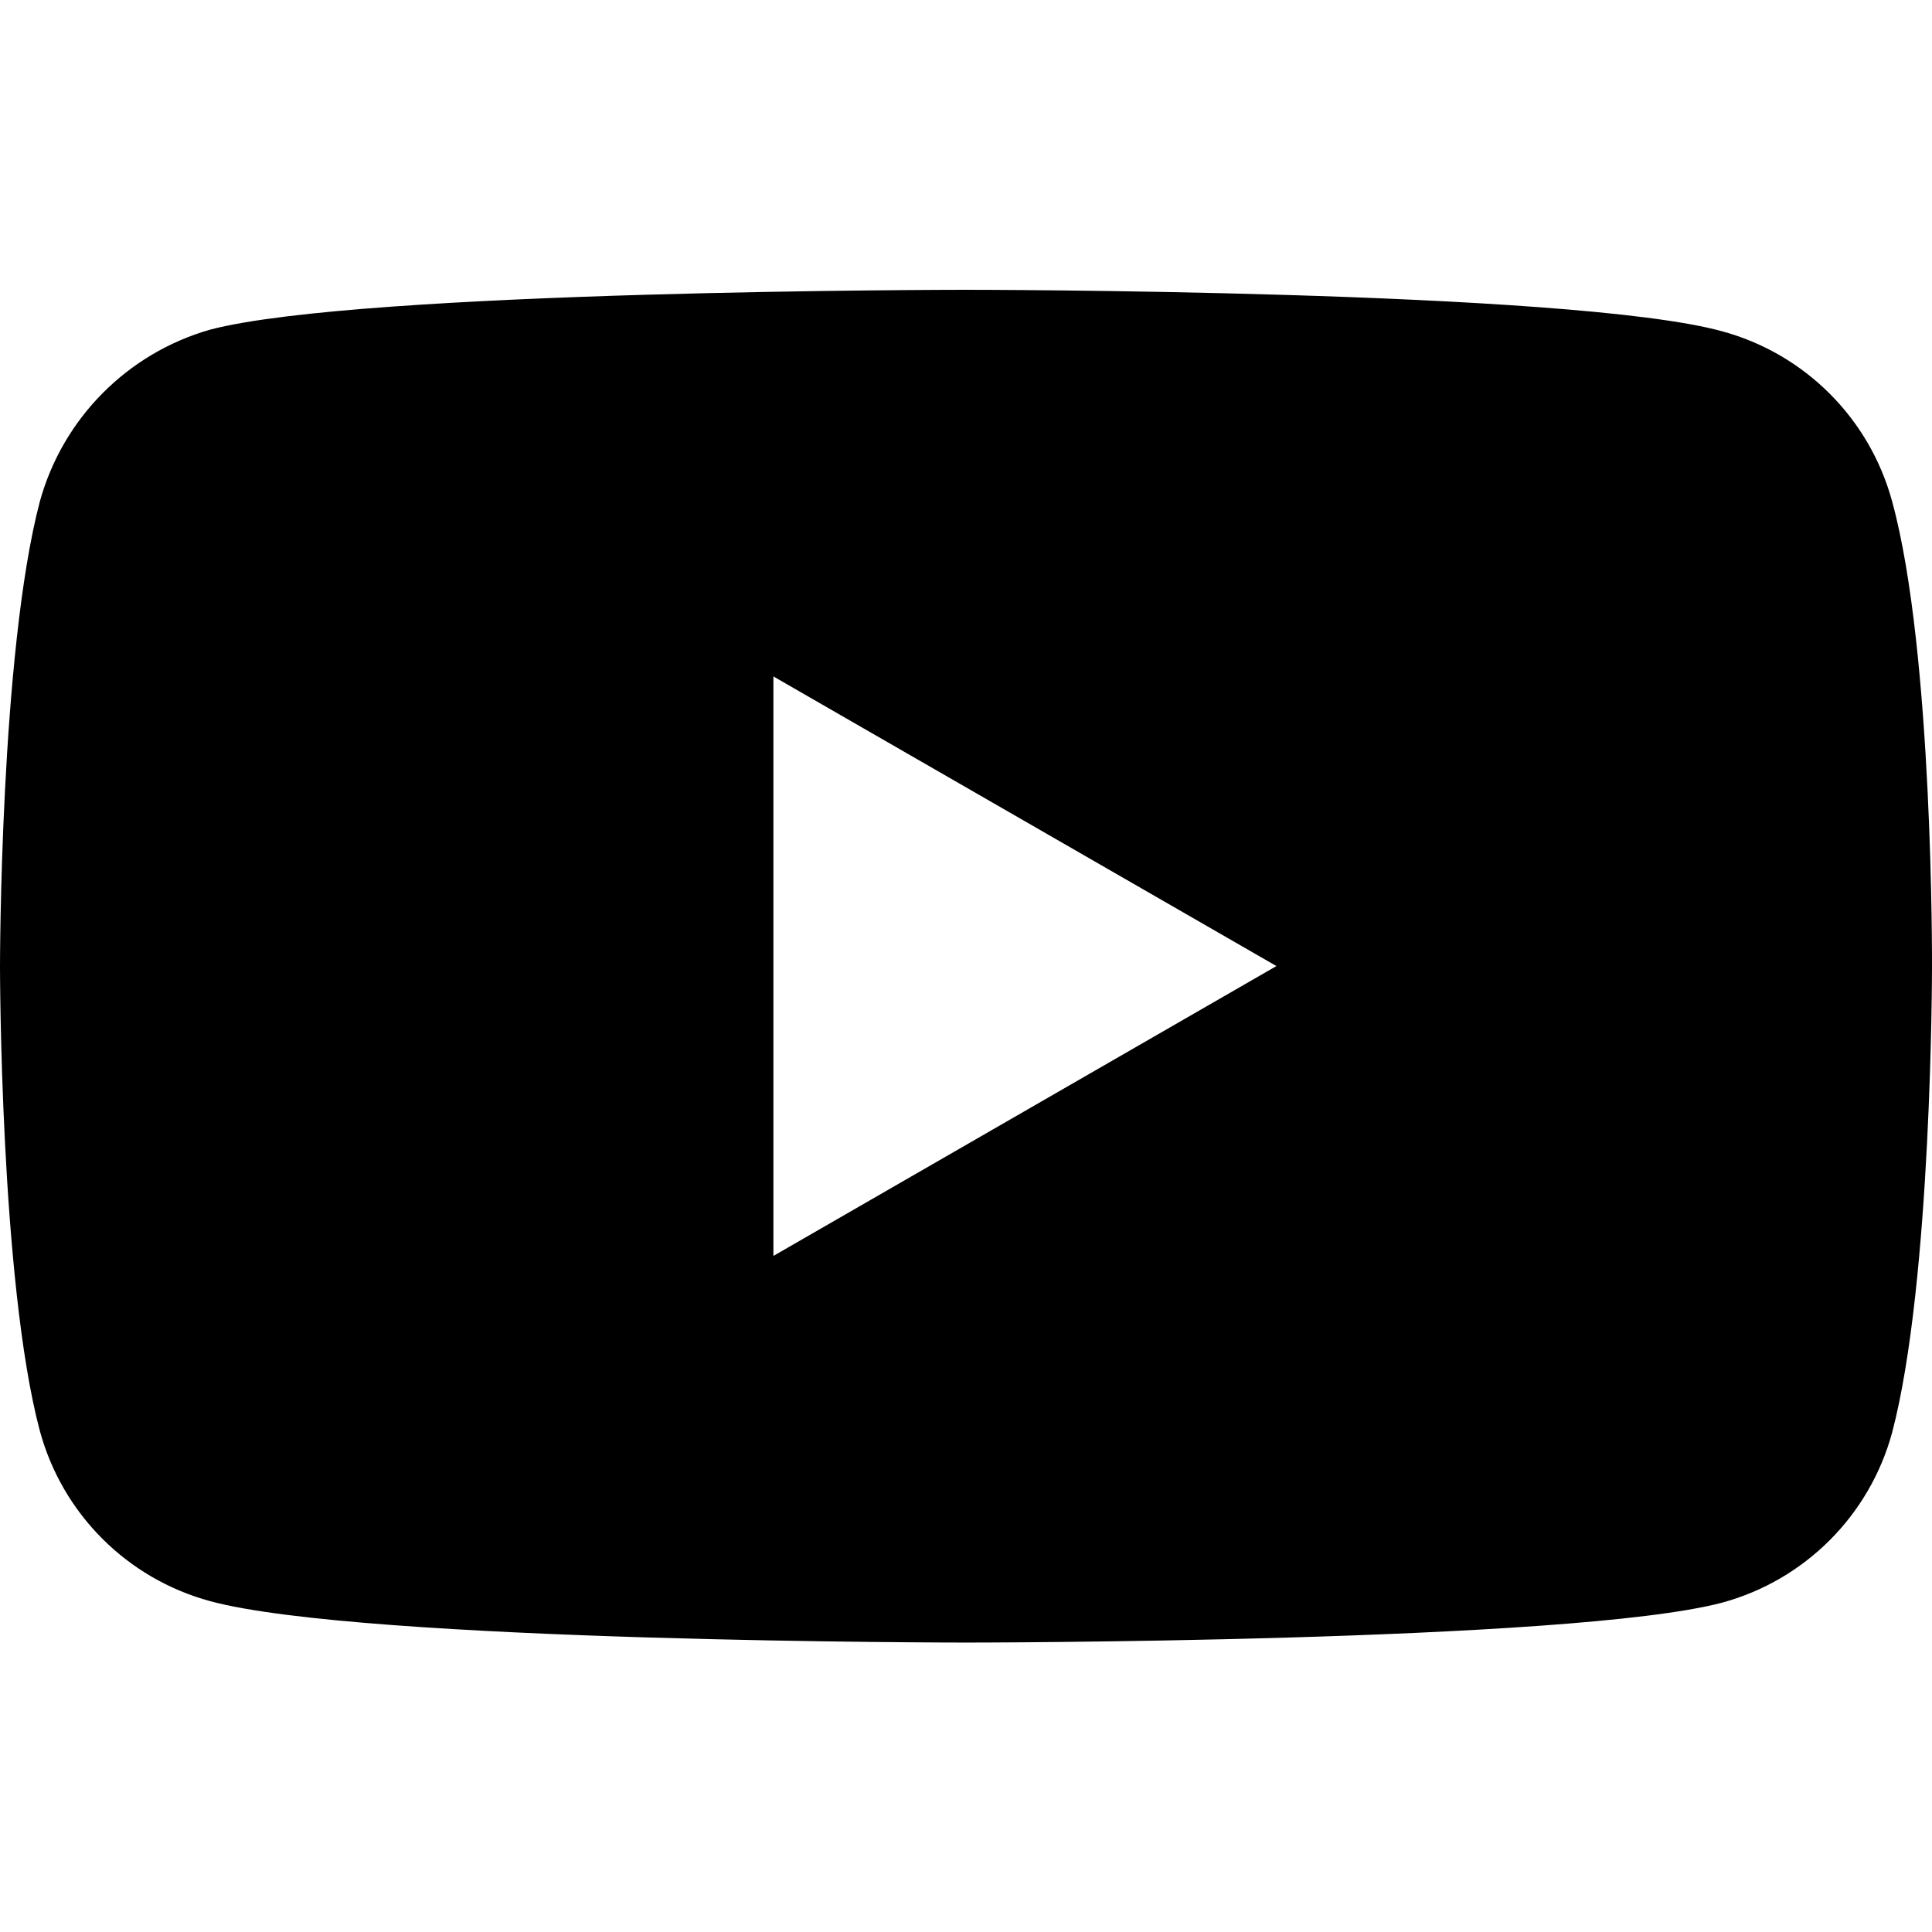
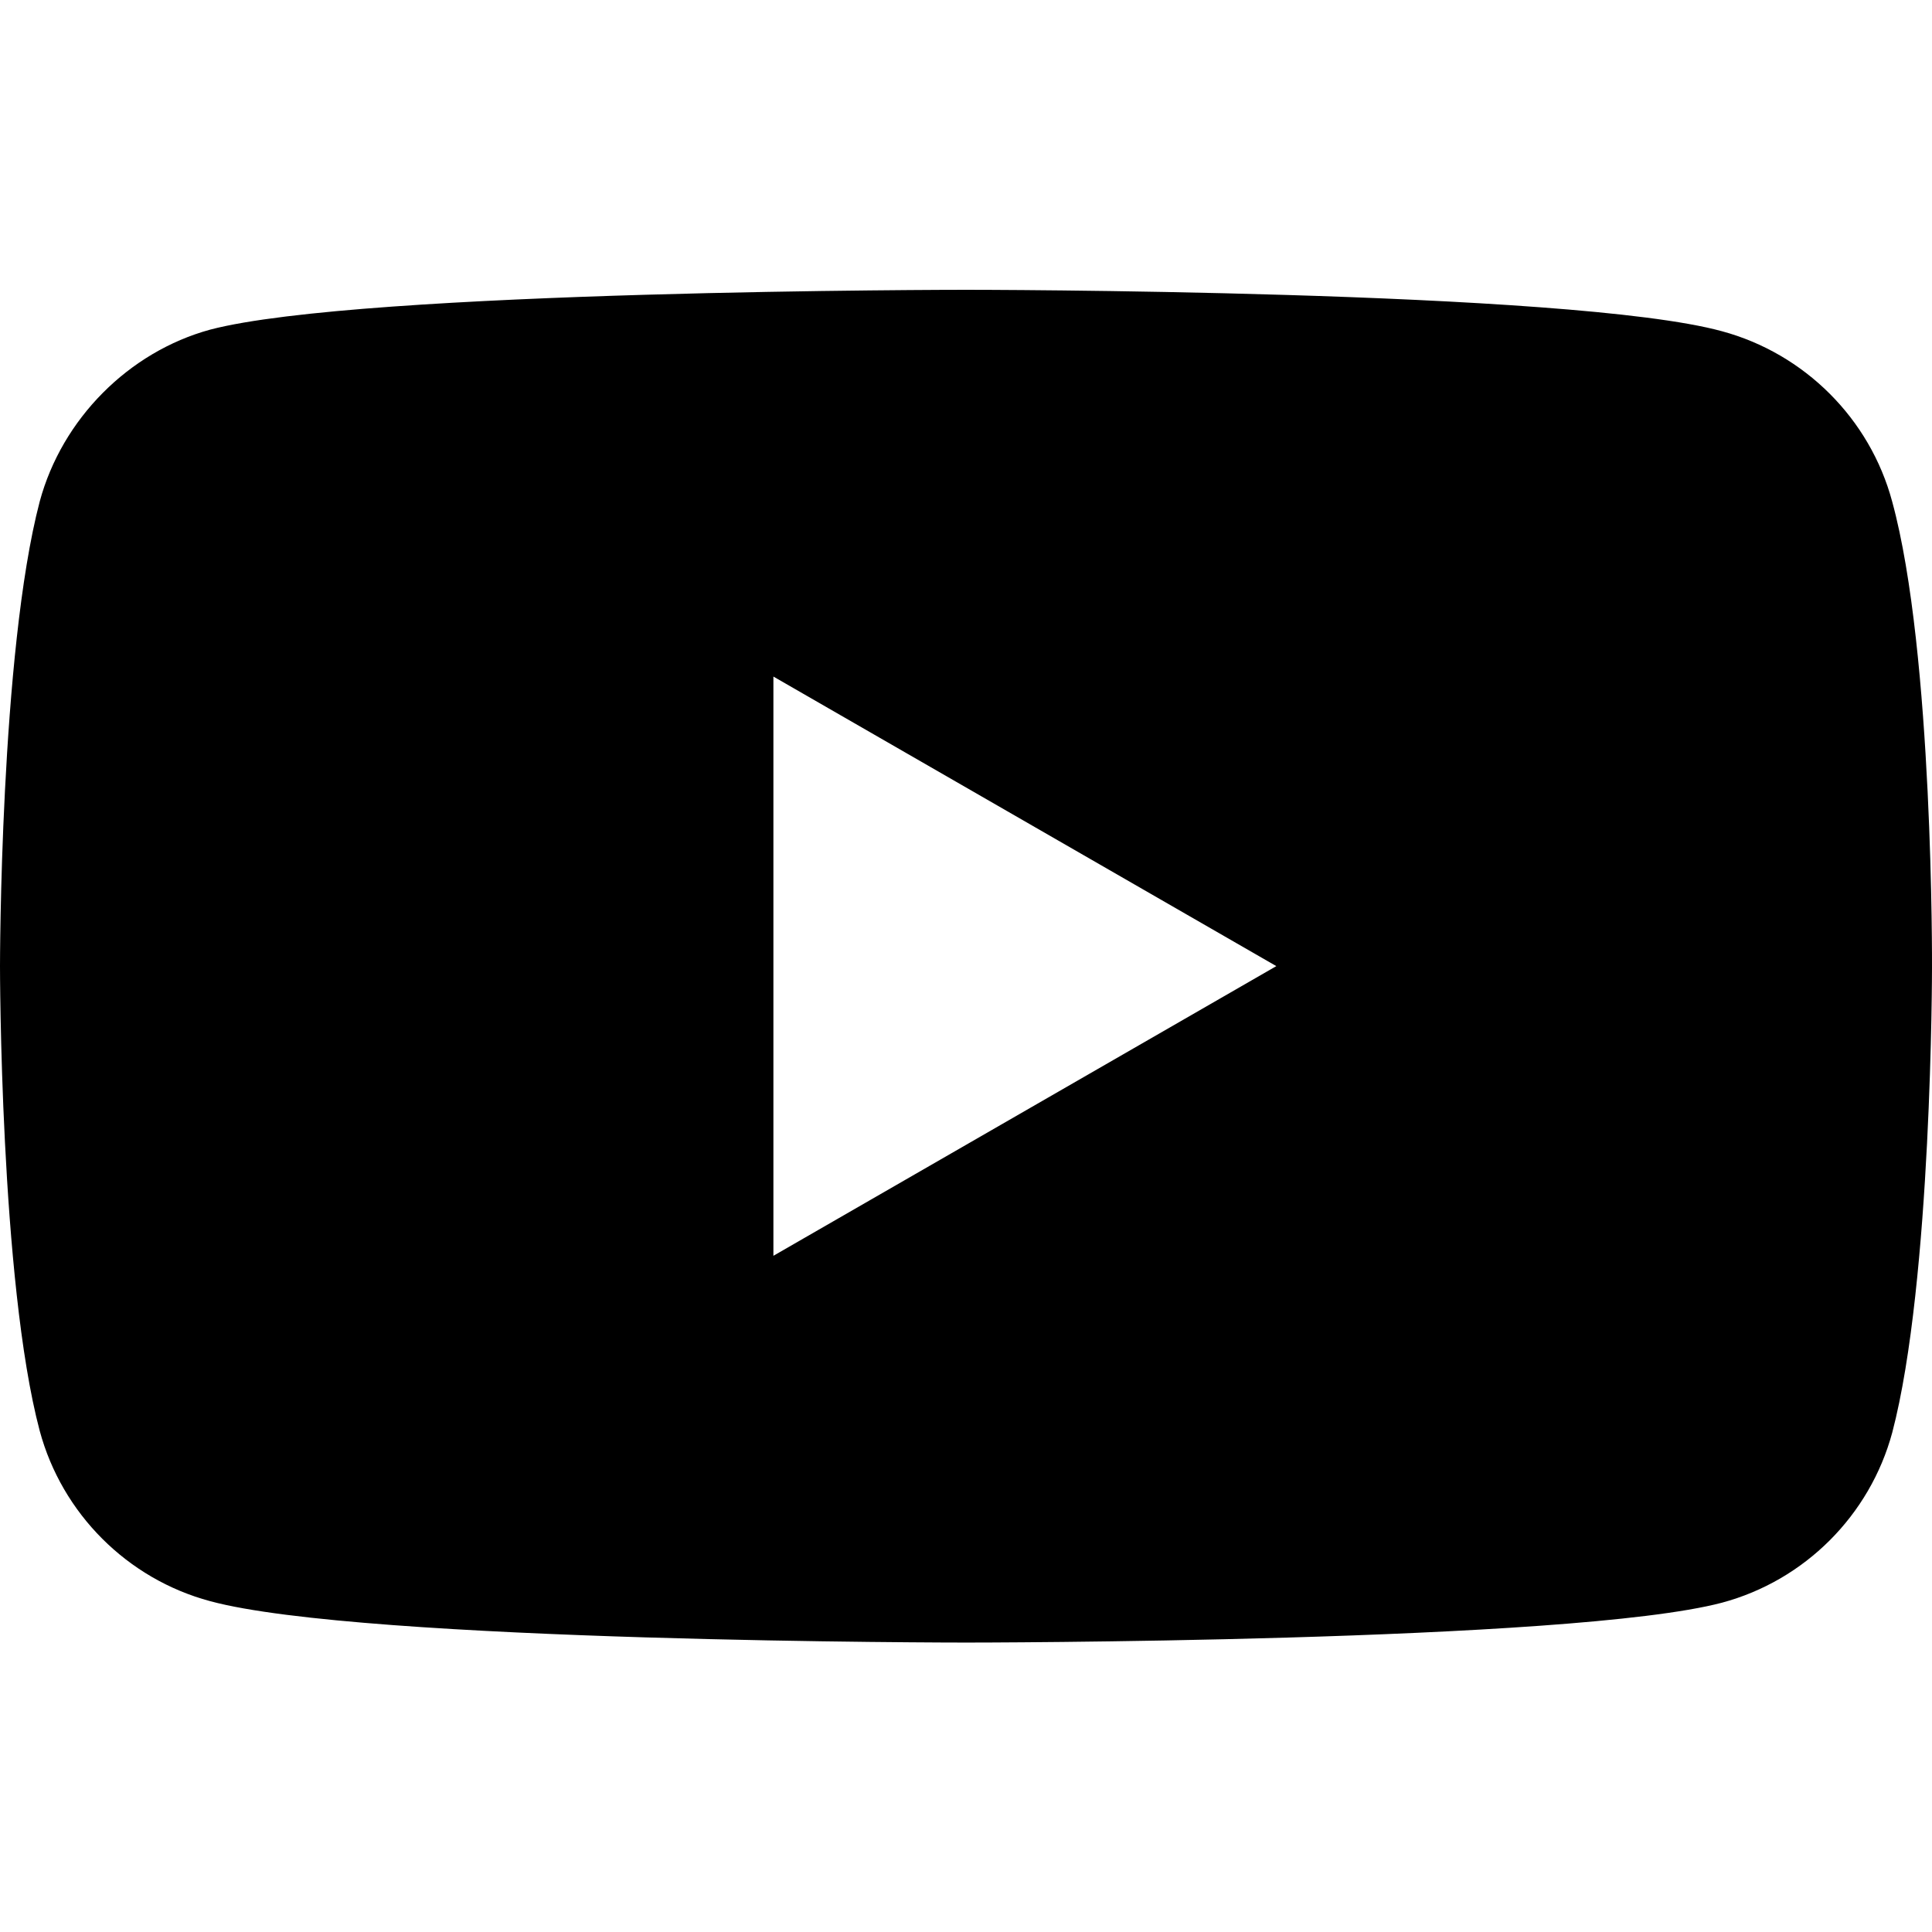
- <svg xmlns="http://www.w3.org/2000/svg" width="16" height="16">
-   <path fill-rule="evenodd" clip-rule="evenodd" d="M14.26 2.743a2.004 2.004 0 011.41 1.41c.343 1.252.33 3.862.33 3.862s0 2.596-.33 3.848a2.005 2.005 0 01-1.41 1.41c-1.252.33-6.26.33-6.26.33s-4.995 0-6.26-.343a2.005 2.005 0 01-1.41-1.41C0 10.611 0 8.002 0 8.002s0-2.597.33-3.849A2.046 2.046 0 011.74 2.73C2.992 2.4 8 2.4 8 2.4s5.008 0 6.26.343zm-3.69 5.258l-4.165 2.4V5.602L10.57 8z" />
+ <svg xmlns="http://www.w3.org/2000/svg" width="16" height="16" viewBox="0 0 16 16">
+   <path fill-rule="evenodd" clip-rule="evenodd" d="M14.26 2.743C14.945 2.928 15.486 3.468 15.67 4.153C16.013 5.405 16 8.015 16 8.015C16 8.015 16 10.611 15.671 11.863C15.486 12.549 14.946 13.089 14.26 13.273C13.008 13.603 8 13.603 8 13.603C8 13.603 3.005 13.603 1.74 13.26C1.054 13.076 0.514 12.535 0.329 11.85C0 10.611 0 8.002 0 8.002C0 8.002 0 5.405 0.329 4.153C0.514 3.468 1.067 2.914 1.74 2.73C2.992 2.4 8 2.4 8 2.4C8 2.4 13.008 2.4 14.26 2.743ZM10.57 8.001L6.405 10.4V5.603L10.57 8.001Z" />
</svg>
